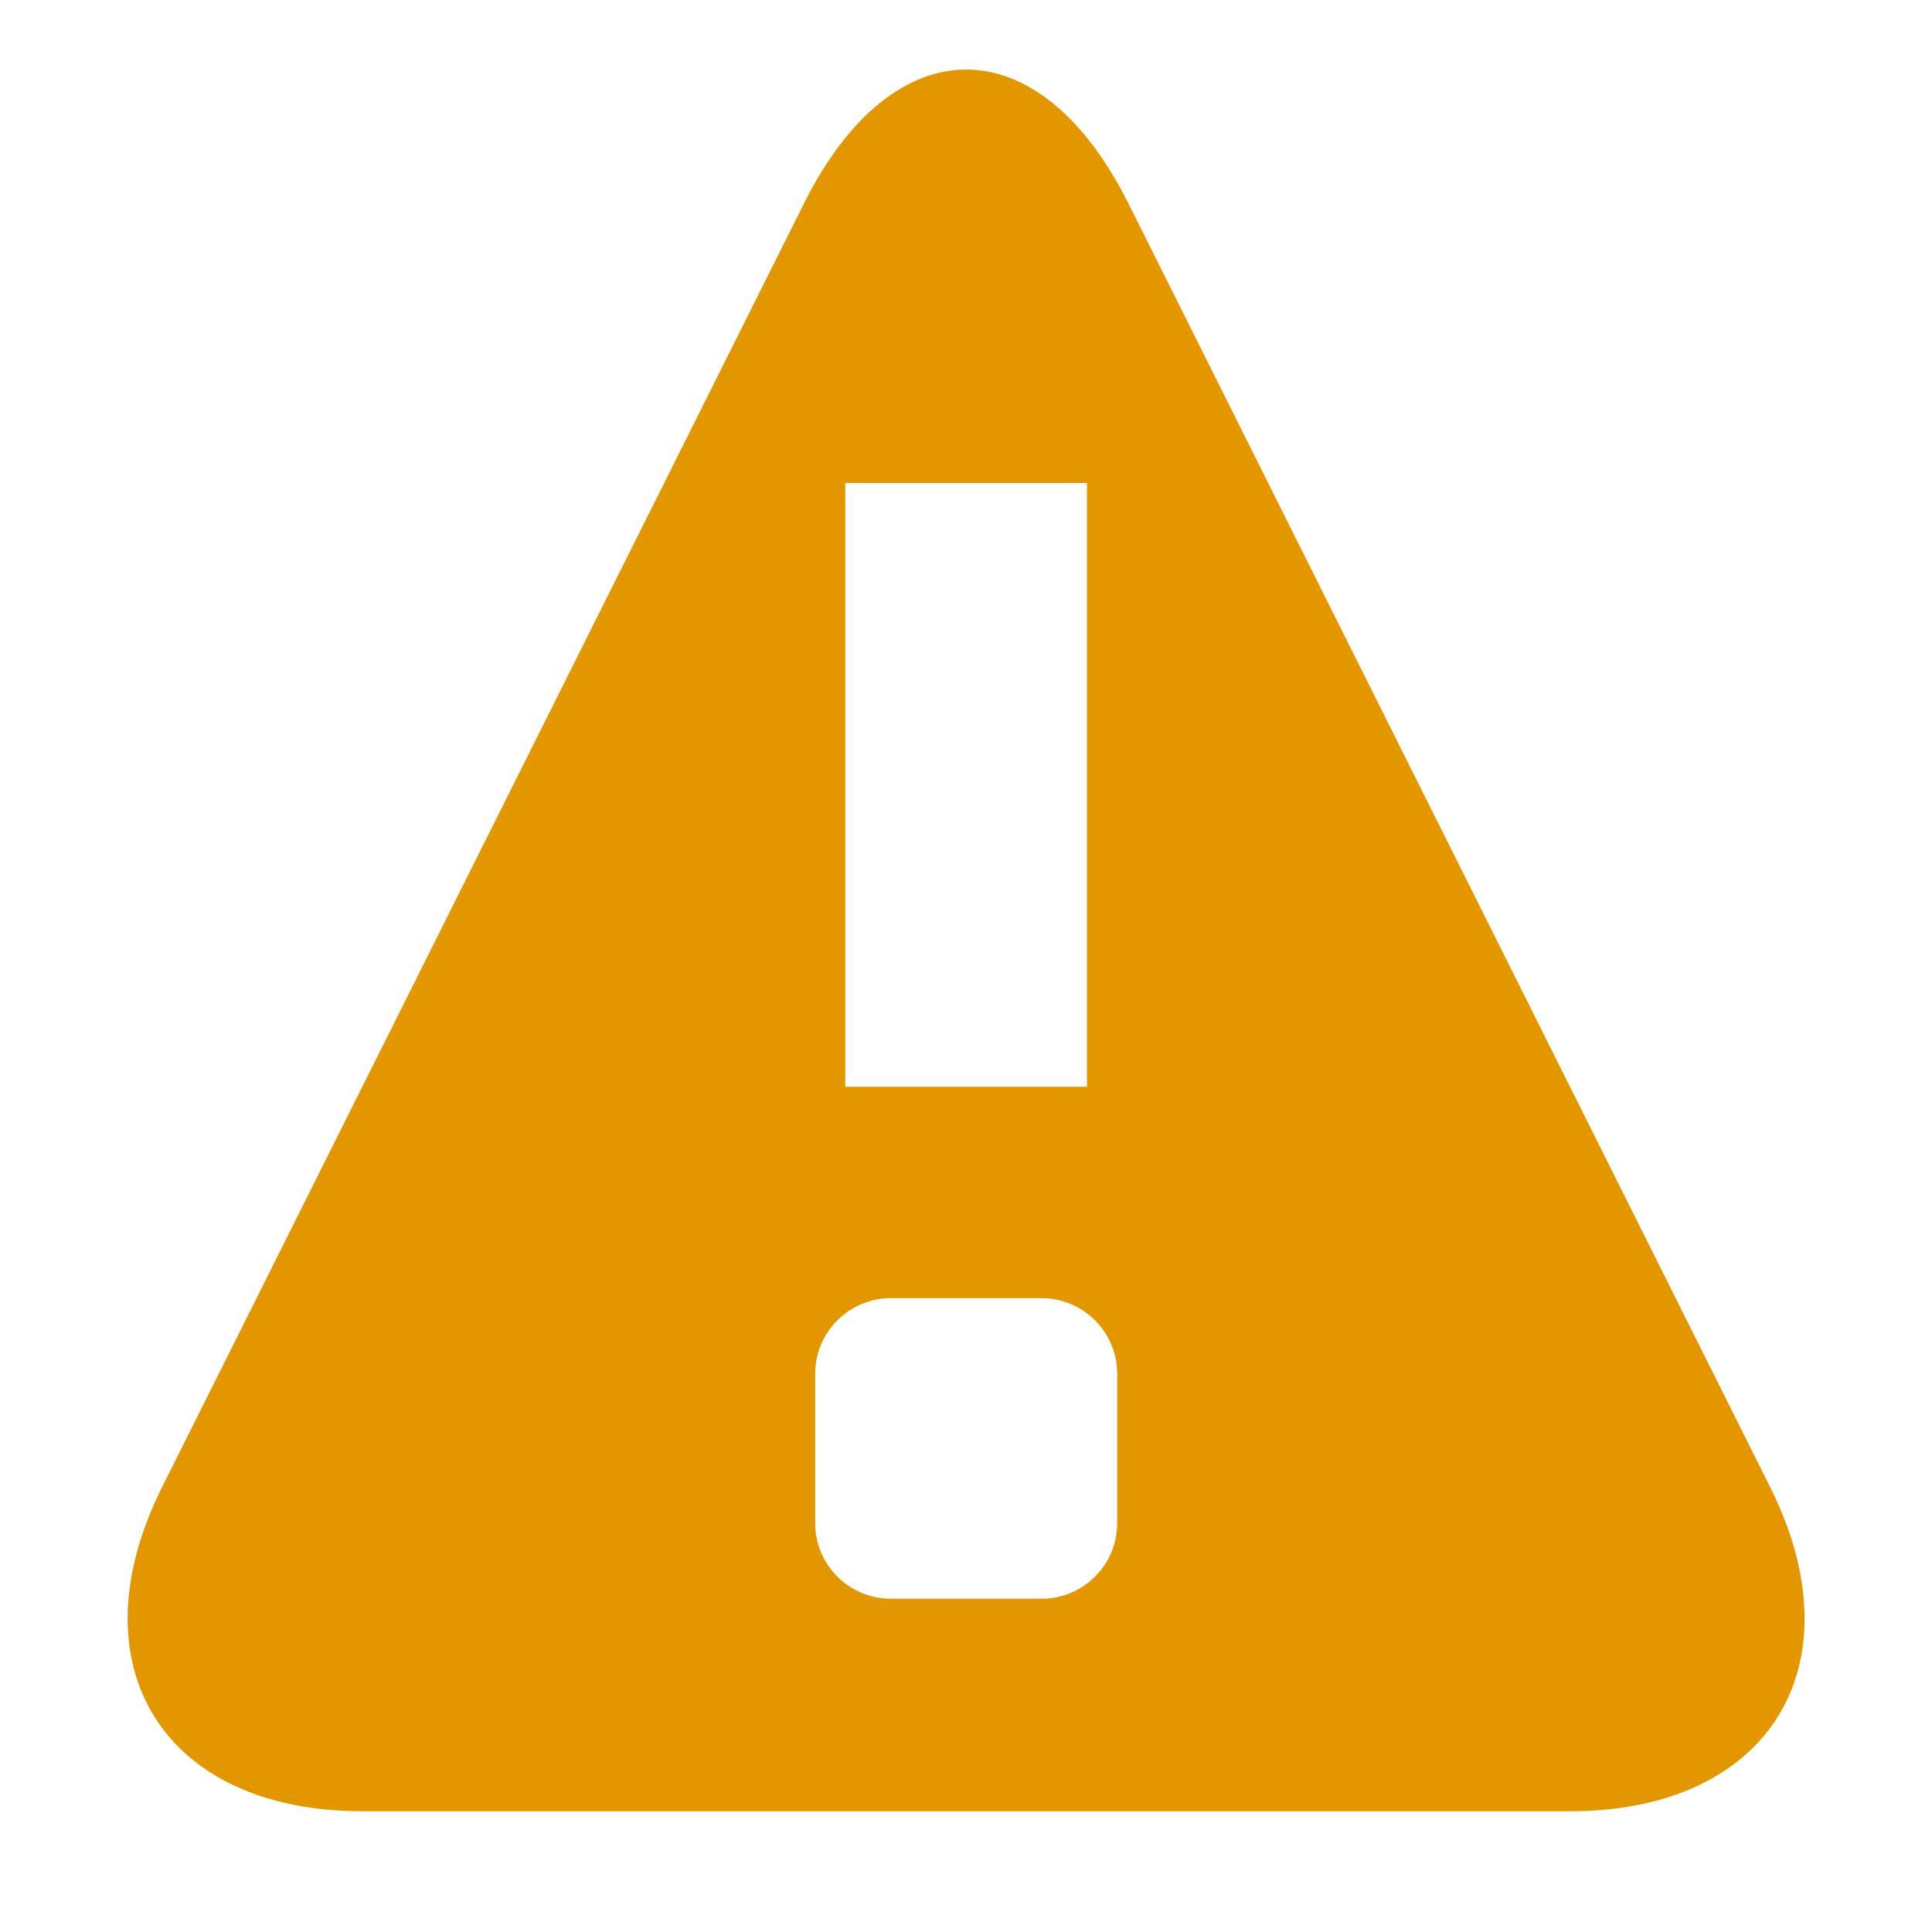
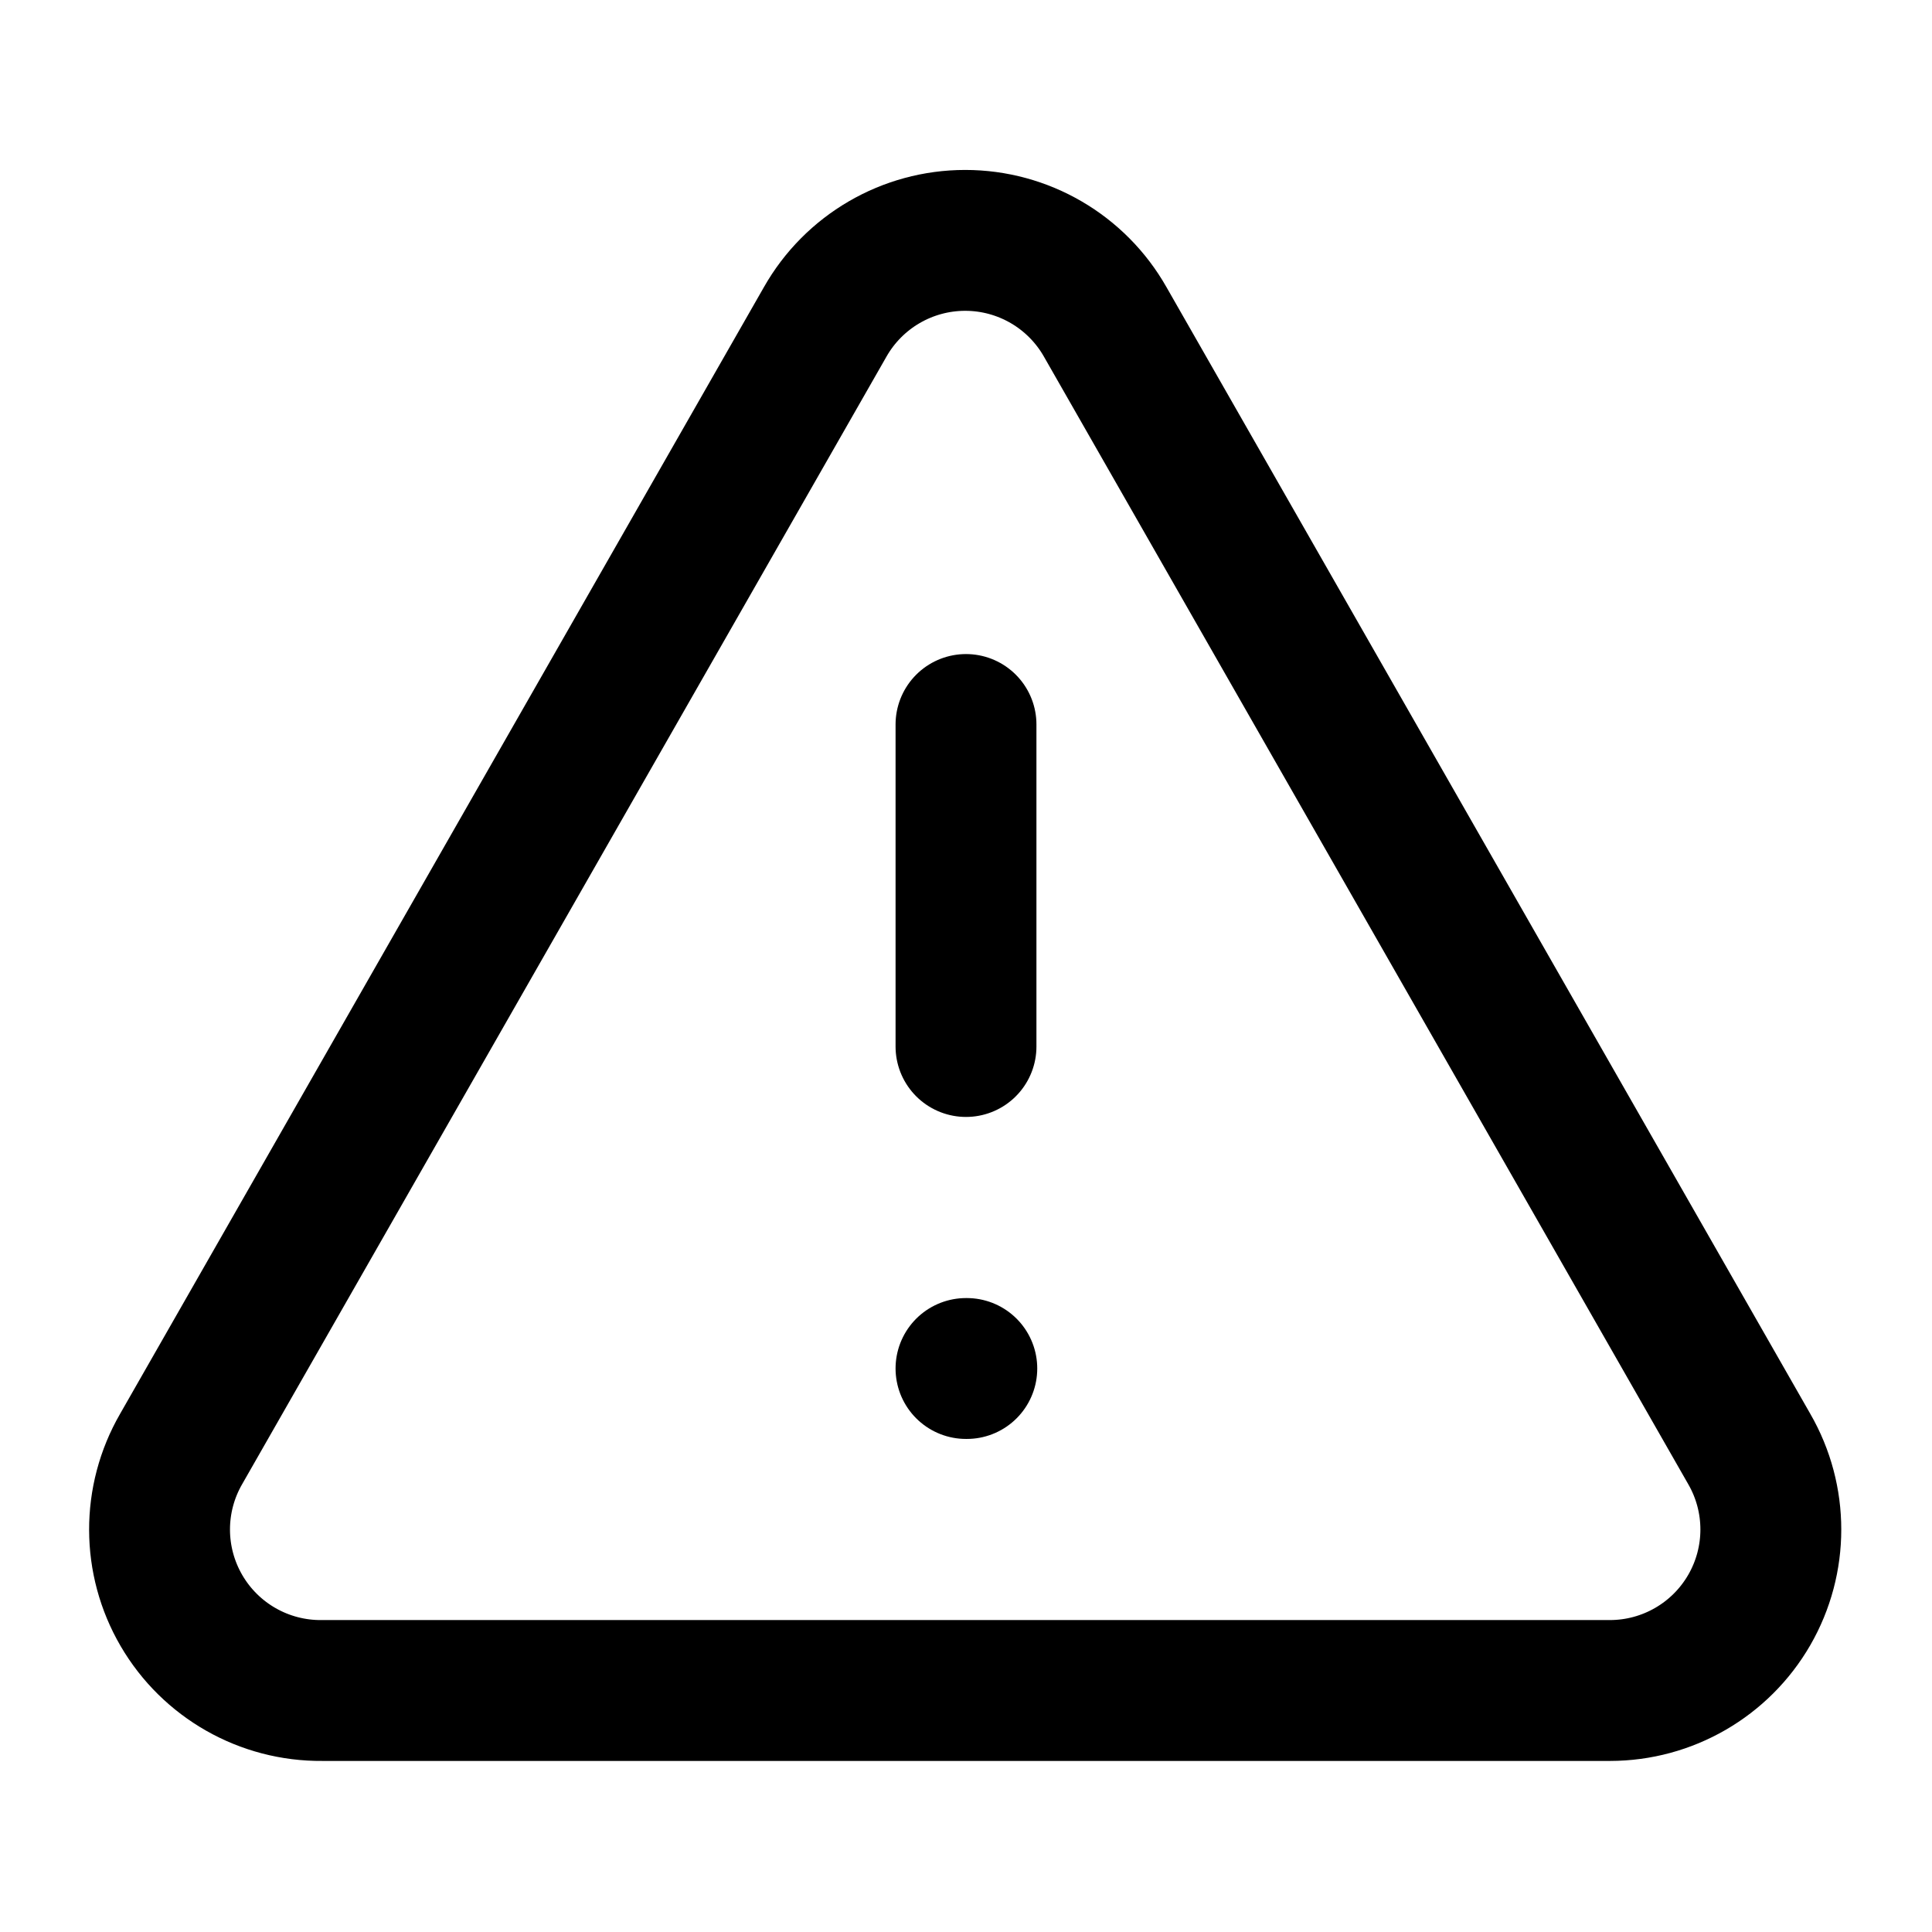
- <svg xmlns="http://www.w3.org/2000/svg" width="16" height="16" fill="#e29700">
-   <path d="M14.66 12.316l-5.316-10.633c-.738-1.476-1.946-1.476-2.685 0l-5.317 10.633c-.738 1.477.008 2.684 1.658 2.684h10.002c1.65 0 2.396-1.207 1.658-2.684zm-7.66-8.316h2.002v5h-2.002v-5zm2.252 8.615c0 .344-.281.625-.625.625h-1.25c-.345 0-.626-.281-.626-.625v-1.239c0-.344.281-.625.626-.625h1.25c.344 0 .625.281.625.625v1.239z" />
+ <svg xmlns="http://www.w3.org/2000/svg" viewBox="0 0 24 24" fill="none" stroke="currentColor" stroke-width="1.75" stroke-linecap="round" stroke-linejoin="round">
+   <path d="m21.73 18-8-14a2 2 0 0 0-3.48 0l-8 14A2 2 0 0 0 4 21h16a2 2 0 0 0 1.73-3Z" />
+   <path d="M12 9v4" />
+   <path d="M12 17h.01" />
</svg>
